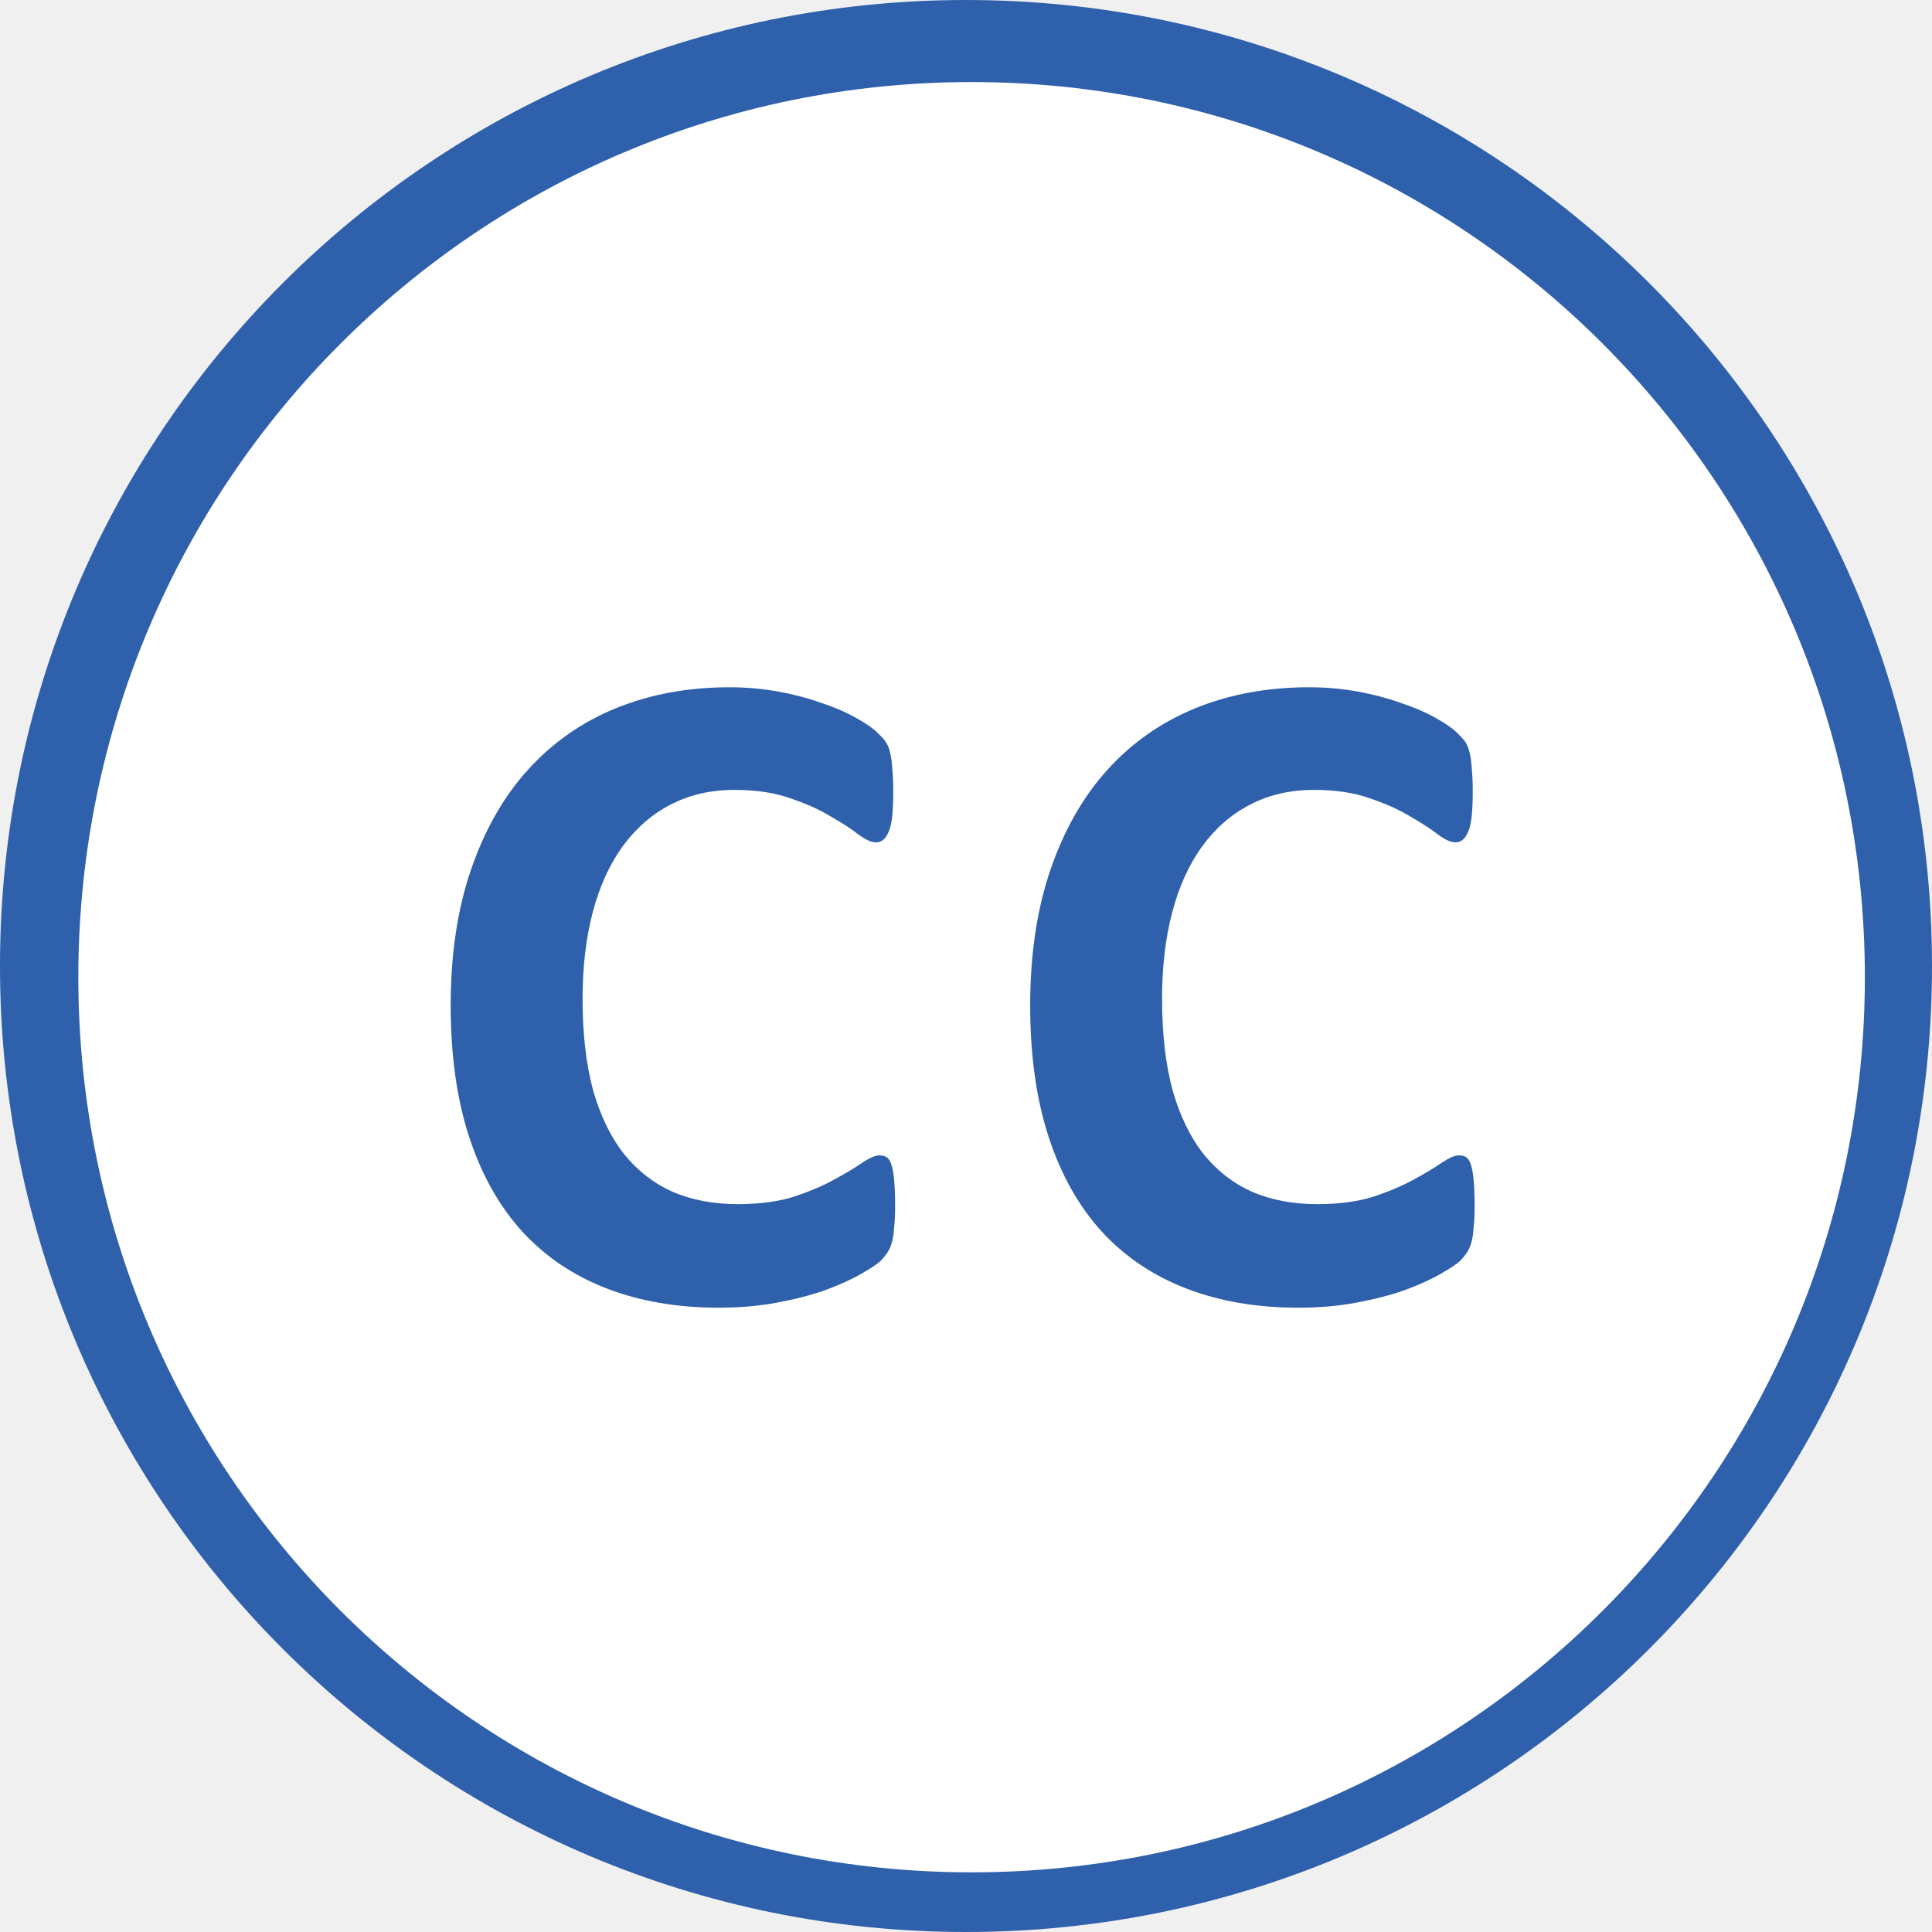
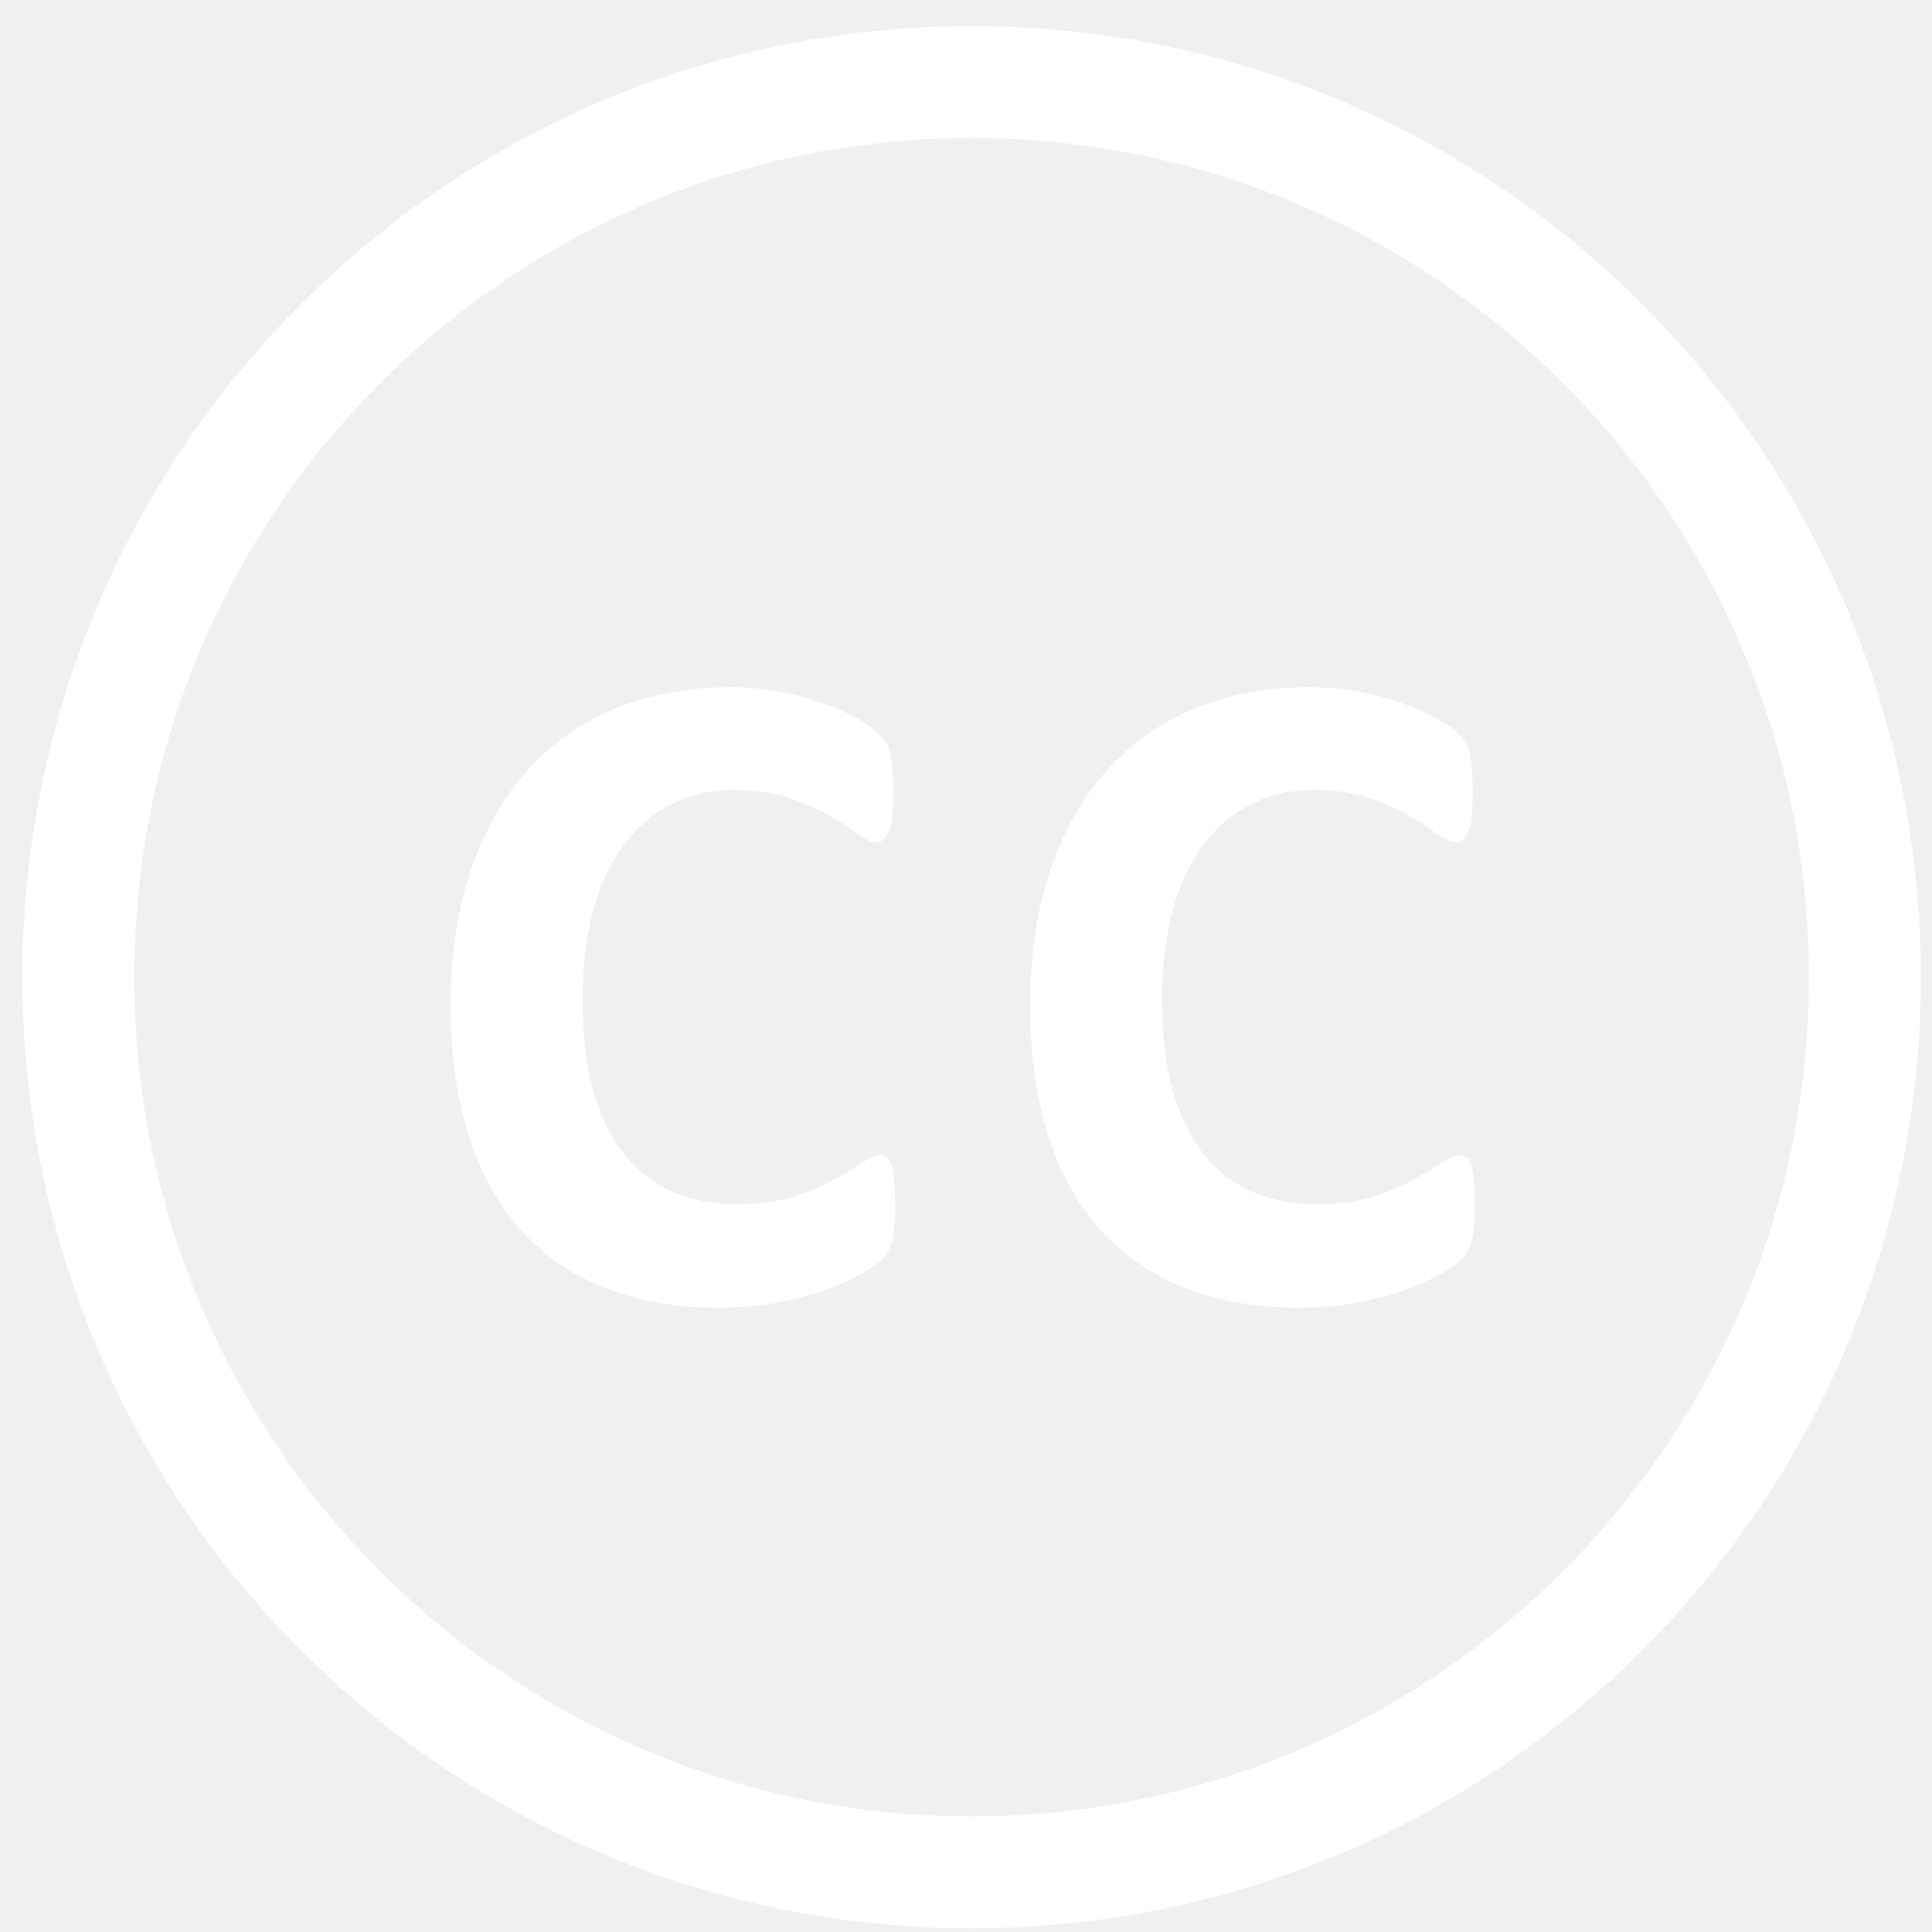
- <svg xmlns="http://www.w3.org/2000/svg" width="518" height="518" viewBox="0 0 518 518" fill="none">
-   <circle cx="259" cy="259" r="259" fill="#2F60AC" />
-   <ellipse cx="260.5" cy="262" rx="239.5" ry="240" fill="white" />
-   <path d="M239.994 323.596C239.994 325.671 239.911 327.456 239.745 328.95C239.662 330.361 239.496 331.606 239.247 332.685C238.998 333.681 238.666 334.553 238.251 335.3C237.836 336.047 237.172 336.918 236.259 337.915C235.346 338.828 233.561 340.031 230.905 341.525C228.332 343.02 225.136 344.472 221.317 345.883C217.582 347.211 213.266 348.332 208.368 349.245C203.554 350.158 198.324 350.615 192.68 350.615C181.64 350.615 171.679 348.913 162.797 345.51C153.915 342.106 146.361 337.043 140.136 330.319C133.91 323.513 129.137 315.046 125.817 304.919C122.497 294.792 120.836 283.005 120.836 269.558C120.836 255.861 122.663 243.701 126.315 233.076C129.967 222.451 135.072 213.527 141.63 206.306C148.188 199.084 156.032 193.605 165.163 189.87C174.376 186.135 184.503 184.267 195.543 184.267C200.026 184.267 204.342 184.641 208.493 185.388C212.643 186.135 216.461 187.131 219.948 188.376C223.517 189.538 226.713 190.908 229.535 192.485C232.357 194.062 234.308 195.432 235.387 196.594C236.549 197.673 237.338 198.586 237.753 199.333C238.168 200.08 238.5 201.035 238.749 202.197C238.998 203.359 239.164 204.729 239.247 206.306C239.413 207.883 239.496 209.833 239.496 212.158C239.496 214.648 239.413 216.765 239.247 218.508C239.081 220.251 238.791 221.662 238.375 222.741C237.96 223.82 237.462 224.609 236.881 225.107C236.3 225.605 235.636 225.854 234.889 225.854C233.644 225.854 232.067 225.148 230.158 223.737C228.249 222.243 225.758 220.625 222.687 218.881C219.699 217.055 216.088 215.437 211.854 214.025C207.704 212.531 202.724 211.784 196.913 211.784C190.521 211.784 184.794 213.112 179.73 215.769C174.75 218.342 170.475 222.077 166.906 226.975C163.419 231.789 160.763 237.641 158.937 244.531C157.111 251.42 156.198 259.182 156.198 267.814C156.198 277.277 157.152 285.495 159.062 292.468C161.054 299.357 163.834 305.043 167.404 309.526C171.056 314.008 175.414 317.37 180.478 319.611C185.624 321.77 191.393 322.849 197.785 322.849C203.595 322.849 208.617 322.185 212.851 320.856C217.084 319.445 220.695 317.91 223.683 316.25C226.754 314.589 229.245 313.095 231.154 311.767C233.146 310.439 234.682 309.775 235.761 309.775C236.591 309.775 237.255 309.941 237.753 310.273C238.251 310.605 238.666 311.269 238.998 312.265C239.33 313.261 239.579 314.672 239.745 316.499C239.911 318.242 239.994 320.607 239.994 323.596ZM395.365 323.596C395.365 325.671 395.282 327.456 395.116 328.95C395.033 330.361 394.867 331.606 394.618 332.685C394.369 333.681 394.037 334.553 393.622 335.3C393.207 336.047 392.543 336.918 391.629 337.915C390.716 338.828 388.932 340.031 386.275 341.525C383.702 343.02 380.506 344.472 376.688 345.883C372.953 347.211 368.636 348.332 363.739 349.245C358.924 350.158 353.695 350.615 348.05 350.615C337.01 350.615 327.049 348.913 318.168 345.51C309.286 342.106 301.732 337.043 295.506 330.319C289.281 323.513 284.508 315.046 281.188 304.919C277.867 294.792 276.207 283.005 276.207 269.558C276.207 255.861 278.033 243.701 281.686 233.076C285.338 222.451 290.443 213.527 297.001 206.306C303.558 199.084 311.402 193.605 320.533 189.87C329.747 186.135 339.874 184.267 350.914 184.267C355.397 184.267 359.713 184.641 363.863 185.388C368.014 186.135 371.832 187.131 375.318 188.376C378.888 189.538 382.084 190.908 384.906 192.485C387.728 194.062 389.679 195.432 390.758 196.594C391.92 197.673 392.709 198.586 393.124 199.333C393.539 200.08 393.871 201.035 394.12 202.197C394.369 203.359 394.535 204.729 394.618 206.306C394.784 207.883 394.867 209.833 394.867 212.158C394.867 214.648 394.784 216.765 394.618 218.508C394.452 220.251 394.161 221.662 393.746 222.741C393.331 223.82 392.833 224.609 392.252 225.107C391.671 225.605 391.007 225.854 390.26 225.854C389.015 225.854 387.438 225.148 385.528 223.737C383.619 222.243 381.129 220.625 378.058 218.881C375.069 217.055 371.459 215.437 367.225 214.025C363.075 212.531 358.094 211.784 352.284 211.784C345.892 211.784 340.165 213.112 335.101 215.769C330.121 218.342 325.846 222.077 322.276 226.975C318.79 231.789 316.134 237.641 314.308 244.531C312.482 251.42 311.568 259.182 311.568 267.814C311.568 277.277 312.523 285.495 314.432 292.468C316.424 299.357 319.205 305.043 322.775 309.526C326.427 314.008 330.785 317.37 335.848 319.611C340.995 321.77 346.764 322.849 353.155 322.849C358.966 322.849 363.988 322.185 368.221 320.856C372.455 319.445 376.066 317.91 379.054 316.25C382.125 314.589 384.615 313.095 386.525 311.767C388.517 310.439 390.052 309.775 391.131 309.775C391.962 309.775 392.626 309.941 393.124 310.273C393.622 310.605 394.037 311.269 394.369 312.265C394.701 313.261 394.95 314.672 395.116 316.499C395.282 318.242 395.365 320.607 395.365 323.596Z" fill="#2F60AC" />
+ <svg xmlns="http://www.w3.org/2000/svg" width="518" height="518" viewBox="0 0 518 518" fill="none" version="1.1" id="svg1">
+   <defs id="defs1" />
+   <circle cx="259" cy="259" r="259" fill="#2F60AC" id="circle1" style="fill:none" />
+   <ellipse cx="260.5" cy="262" rx="239.5" ry="240" fill="white" id="ellipse1" style="stroke:#ffffff;stroke-opacity:1;fill:none;stroke-width:30;stroke-dasharray:none" />
+   <path d="M239.994 323.596C239.994 325.671 239.911 327.456 239.745 328.95C239.662 330.361 239.496 331.606 239.247 332.685C238.998 333.681 238.666 334.553 238.251 335.3C237.836 336.047 237.172 336.918 236.259 337.915C235.346 338.828 233.561 340.031 230.905 341.525C228.332 343.02 225.136 344.472 221.317 345.883C217.582 347.211 213.266 348.332 208.368 349.245C203.554 350.158 198.324 350.615 192.68 350.615C181.64 350.615 171.679 348.913 162.797 345.51C153.915 342.106 146.361 337.043 140.136 330.319C133.91 323.513 129.137 315.046 125.817 304.919C122.497 294.792 120.836 283.005 120.836 269.558C120.836 255.861 122.663 243.701 126.315 233.076C129.967 222.451 135.072 213.527 141.63 206.306C148.188 199.084 156.032 193.605 165.163 189.87C174.376 186.135 184.503 184.267 195.543 184.267C200.026 184.267 204.342 184.641 208.493 185.388C212.643 186.135 216.461 187.131 219.948 188.376C223.517 189.538 226.713 190.908 229.535 192.485C232.357 194.062 234.308 195.432 235.387 196.594C236.549 197.673 237.338 198.586 237.753 199.333C238.168 200.08 238.5 201.035 238.749 202.197C238.998 203.359 239.164 204.729 239.247 206.306C239.413 207.883 239.496 209.833 239.496 212.158C239.496 214.648 239.413 216.765 239.247 218.508C239.081 220.251 238.791 221.662 238.375 222.741C237.96 223.82 237.462 224.609 236.881 225.107C236.3 225.605 235.636 225.854 234.889 225.854C233.644 225.854 232.067 225.148 230.158 223.737C228.249 222.243 225.758 220.625 222.687 218.881C219.699 217.055 216.088 215.437 211.854 214.025C207.704 212.531 202.724 211.784 196.913 211.784C190.521 211.784 184.794 213.112 179.73 215.769C174.75 218.342 170.475 222.077 166.906 226.975C163.419 231.789 160.763 237.641 158.937 244.531C157.111 251.42 156.198 259.182 156.198 267.814C156.198 277.277 157.152 285.495 159.062 292.468C161.054 299.357 163.834 305.043 167.404 309.526C171.056 314.008 175.414 317.37 180.478 319.611C185.624 321.77 191.393 322.849 197.785 322.849C203.595 322.849 208.617 322.185 212.851 320.856C217.084 319.445 220.695 317.91 223.683 316.25C226.754 314.589 229.245 313.095 231.154 311.767C233.146 310.439 234.682 309.775 235.761 309.775C236.591 309.775 237.255 309.941 237.753 310.273C238.251 310.605 238.666 311.269 238.998 312.265C239.33 313.261 239.579 314.672 239.745 316.499C239.911 318.242 239.994 320.607 239.994 323.596ZM395.365 323.596C395.365 325.671 395.282 327.456 395.116 328.95C395.033 330.361 394.867 331.606 394.618 332.685C394.369 333.681 394.037 334.553 393.622 335.3C393.207 336.047 392.543 336.918 391.629 337.915C390.716 338.828 388.932 340.031 386.275 341.525C383.702 343.02 380.506 344.472 376.688 345.883C372.953 347.211 368.636 348.332 363.739 349.245C358.924 350.158 353.695 350.615 348.05 350.615C337.01 350.615 327.049 348.913 318.168 345.51C309.286 342.106 301.732 337.043 295.506 330.319C289.281 323.513 284.508 315.046 281.188 304.919C277.867 294.792 276.207 283.005 276.207 269.558C276.207 255.861 278.033 243.701 281.686 233.076C285.338 222.451 290.443 213.527 297.001 206.306C303.558 199.084 311.402 193.605 320.533 189.87C329.747 186.135 339.874 184.267 350.914 184.267C355.397 184.267 359.713 184.641 363.863 185.388C368.014 186.135 371.832 187.131 375.318 188.376C378.888 189.538 382.084 190.908 384.906 192.485C387.728 194.062 389.679 195.432 390.758 196.594C391.92 197.673 392.709 198.586 393.124 199.333C393.539 200.08 393.871 201.035 394.12 202.197C394.369 203.359 394.535 204.729 394.618 206.306C394.784 207.883 394.867 209.833 394.867 212.158C394.867 214.648 394.784 216.765 394.618 218.508C394.452 220.251 394.161 221.662 393.746 222.741C393.331 223.82 392.833 224.609 392.252 225.107C391.671 225.605 391.007 225.854 390.26 225.854C389.015 225.854 387.438 225.148 385.528 223.737C383.619 222.243 381.129 220.625 378.058 218.881C375.069 217.055 371.459 215.437 367.225 214.025C363.075 212.531 358.094 211.784 352.284 211.784C345.892 211.784 340.165 213.112 335.101 215.769C330.121 218.342 325.846 222.077 322.276 226.975C318.79 231.789 316.134 237.641 314.308 244.531C312.482 251.42 311.568 259.182 311.568 267.814C311.568 277.277 312.523 285.495 314.432 292.468C316.424 299.357 319.205 305.043 322.775 309.526C326.427 314.008 330.785 317.37 335.848 319.611C340.995 321.77 346.764 322.849 353.155 322.849C358.966 322.849 363.988 322.185 368.221 320.856C372.455 319.445 376.066 317.91 379.054 316.25C382.125 314.589 384.615 313.095 386.525 311.767C388.517 310.439 390.052 309.775 391.131 309.775C391.962 309.775 392.626 309.941 393.124 310.273C393.622 310.605 394.037 311.269 394.369 312.265C394.701 313.261 394.95 314.672 395.116 316.499C395.282 318.242 395.365 320.607 395.365 323.596Z" fill="#2F60AC" id="path1" style="fill:#ffffff;fill-opacity:1" />
</svg>
